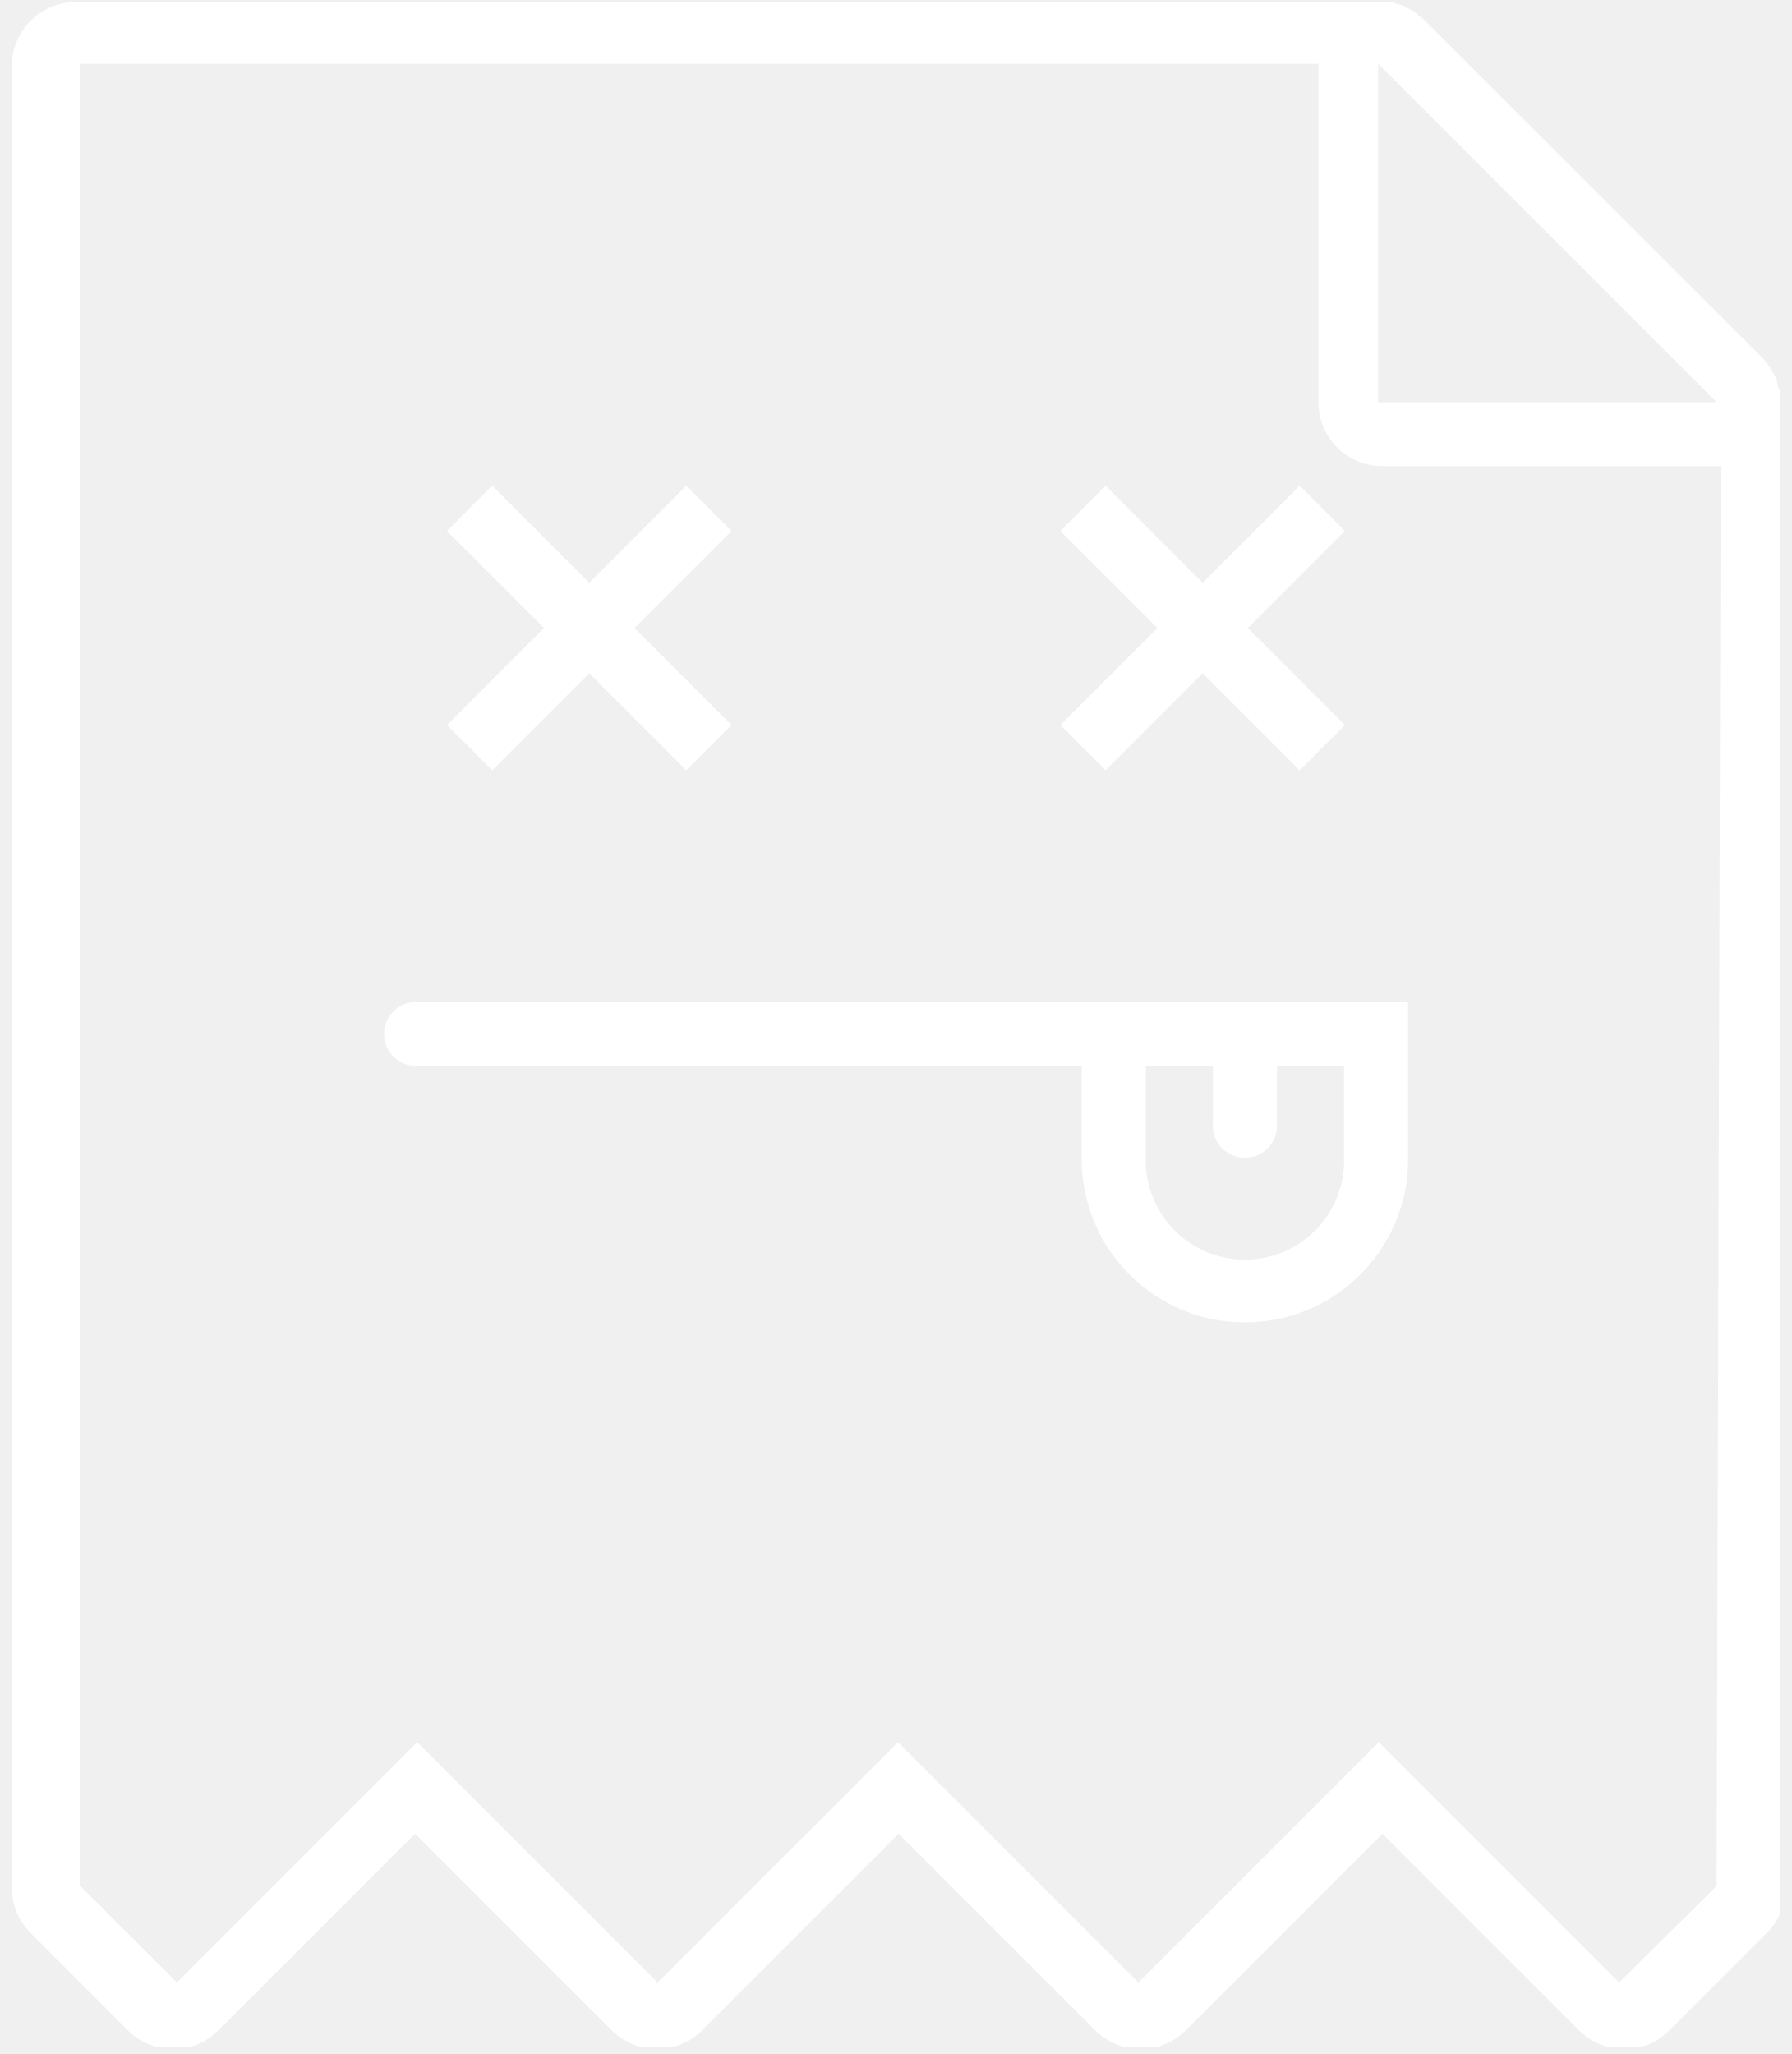
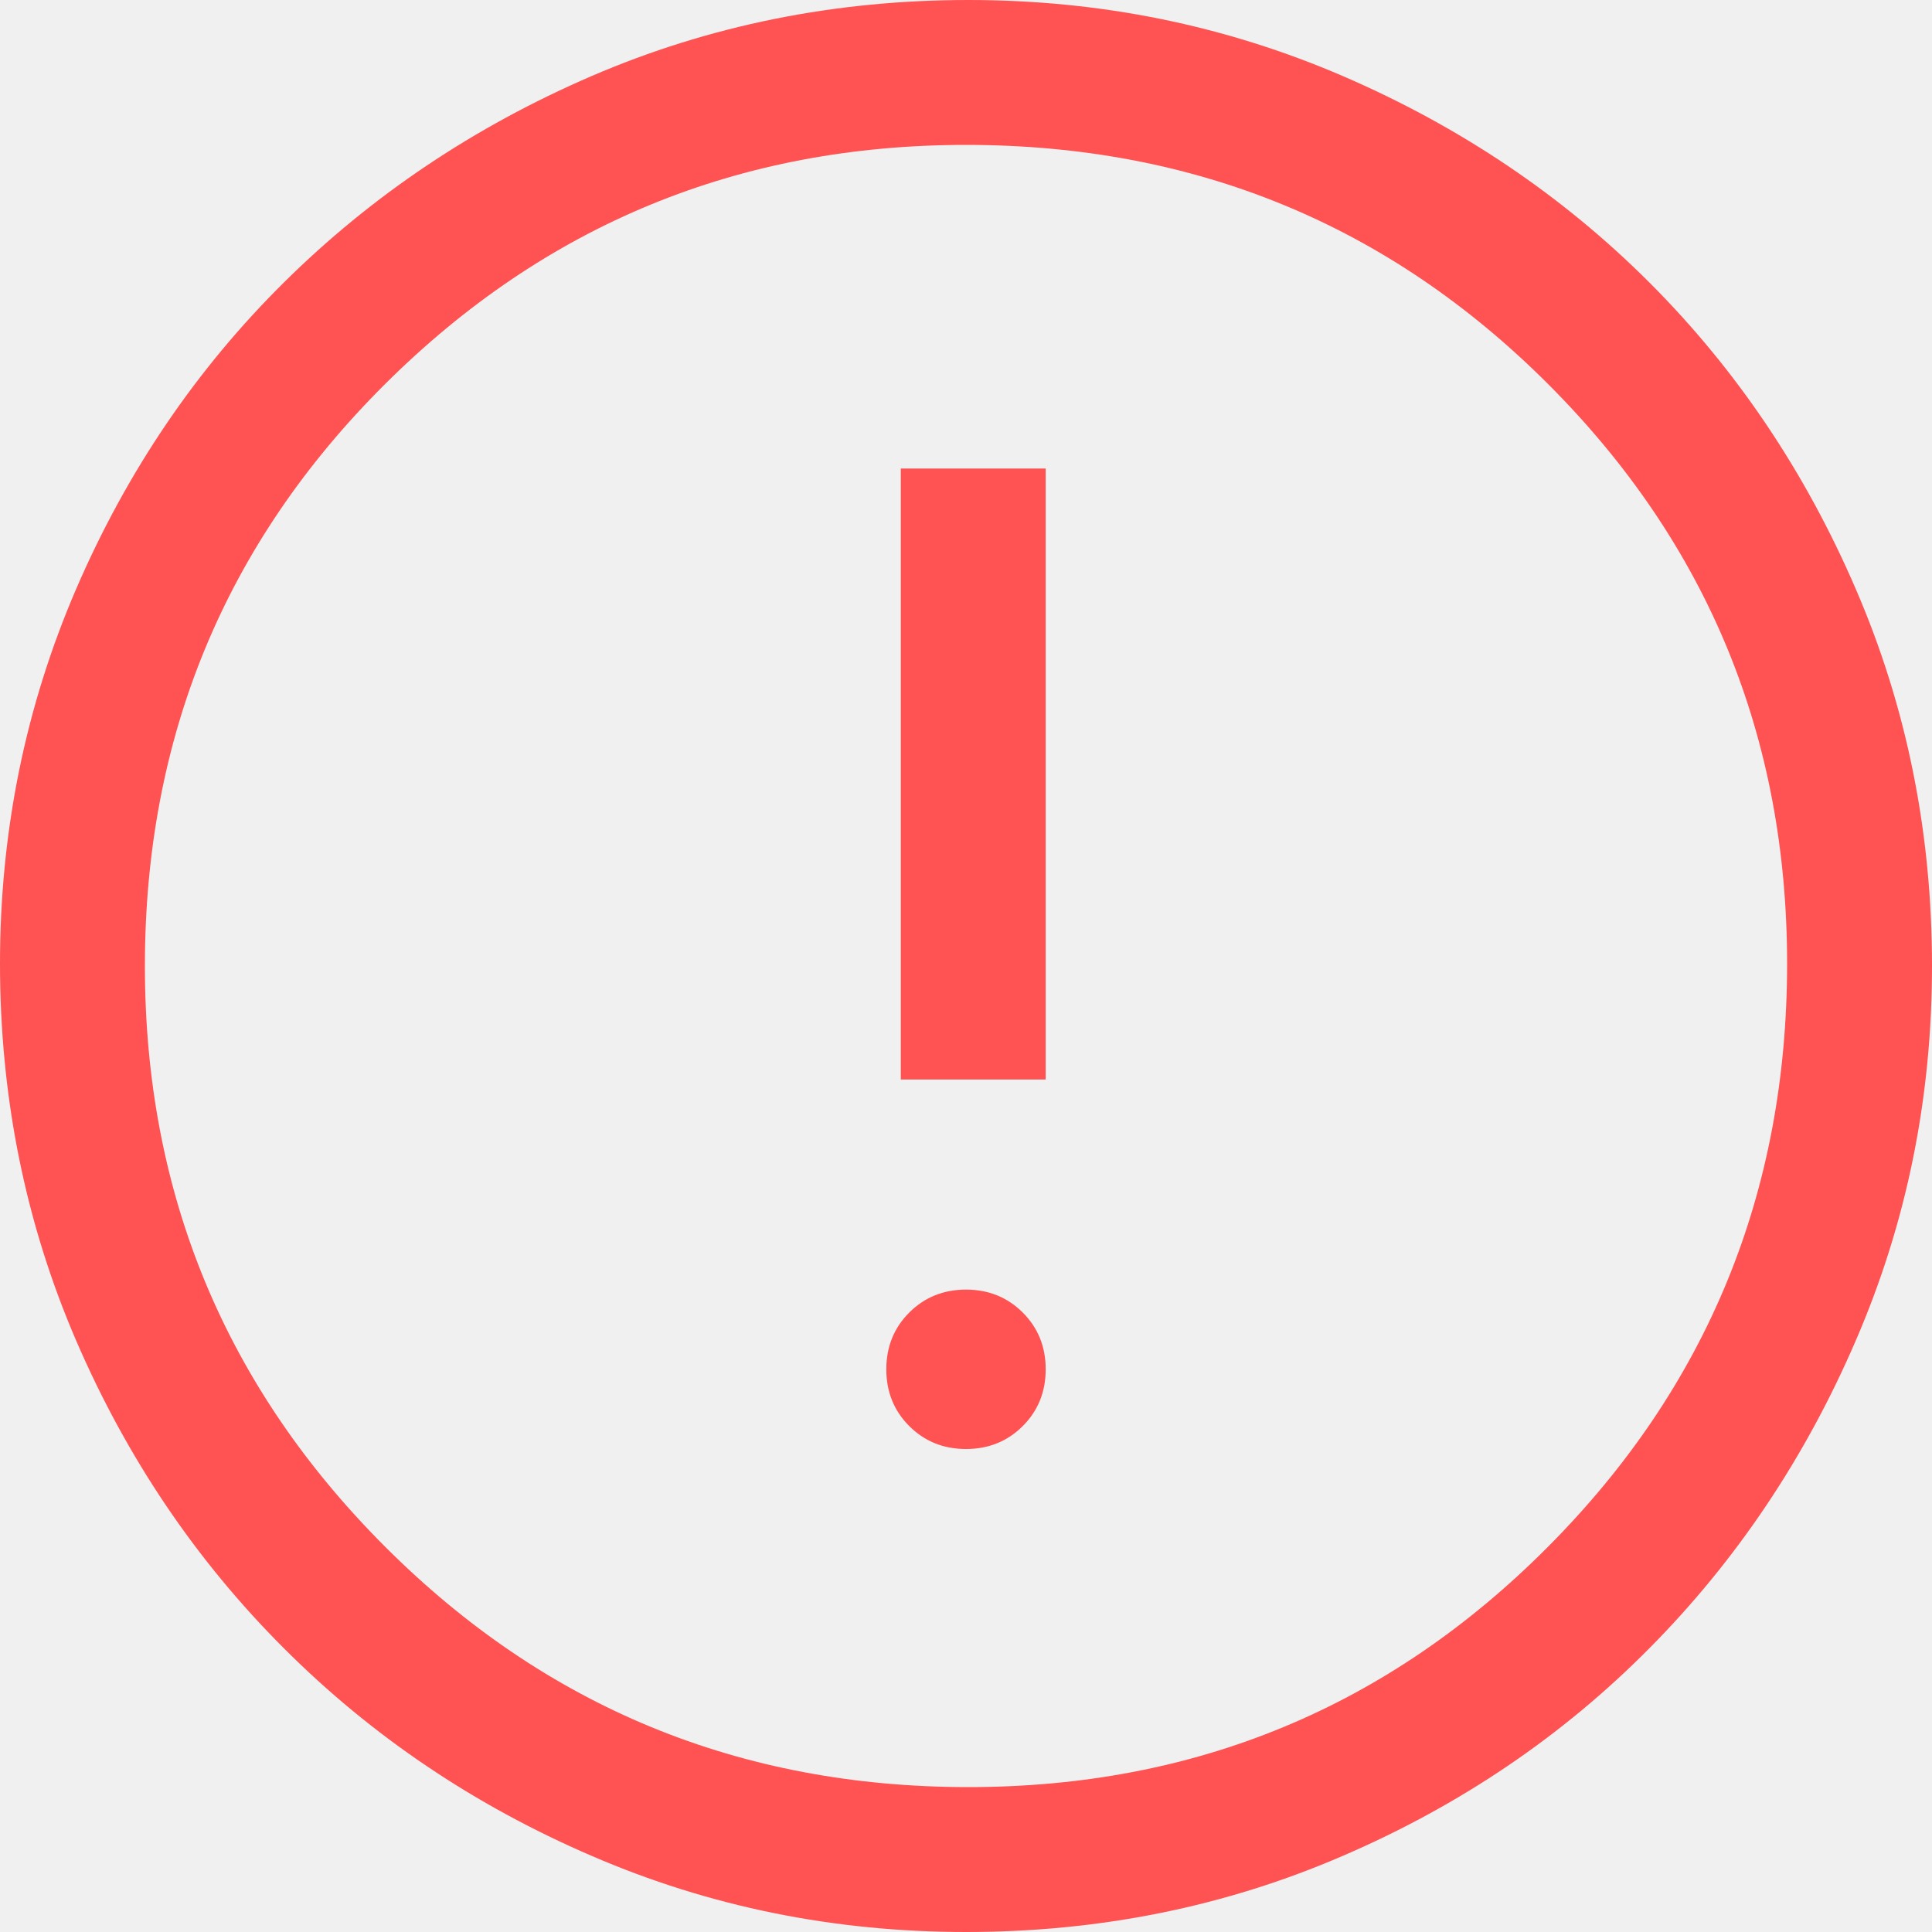
- <svg xmlns="http://www.w3.org/2000/svg" width="82" height="94" fill="none">
-   <g clip-path="url(#a)" fill="#fff">
-     <path d="M81.415 17.83a2.16 2.16 0 0 0-.07-.24c0-.1-.05-.21-.09-.31-.04-.1-.1-.17-.14-.26a1.892 1.892 0 0 0-.14-.24 2.122 2.122 0 0 0-.27-.34.804.804 0 0 0-.09-.1L65.155.89l-.11-.09-.33-.27-.22-.12c-.1 0-.19-.11-.29-.15l-.27-.08a2.288 2.288 0 0 0-.28-.09 2.45 2.45 0 0 0-.48 0h-59.7a2.93 2.93 0 0 0-2.93 2.92V86.4a2.92 2.92 0 0 0 .86 2.07l4.45 4.45a2.93 2.93 0 0 0 4.14 0l9-9 9 9a2.92 2.92 0 0 0 4.13 0l9-9 9 9a2.93 2.93 0 0 0 4.14 0l9-9 9 9a2.92 2.92 0 0 0 4.13 0l4.44-4.44a2.91 2.91 0 0 0 .87-2.08V18.5a2.782 2.782 0 0 0-.29-.67Zm-2.86.58h-15.49V2.92l15.49 15.49Zm0 67.9-4.46 4.42-11-11-11 11-11-11-11 11-11-11-11 11-4.45-4.45V2.92h56.69v15.49a2.92 2.92 0 0 0 2.92 2.92h15.49l-.19 64.98Z" />
-     <path d="m22.525 35.25 4.44-4.44 4.44 4.44 2.07-2.07-4.44-4.44 4.44-4.44-2.07-2.07-4.44 4.44-4.44-4.44-2.07 2.07 4.44 4.44-4.44 4.44 2.07 2.07ZM50.595 35.25l4.44-4.44 4.44 4.44 2.07-2.07-4.44-4.44 4.44-4.44-2.07-2.07-4.44 4.44-4.44-4.44-2.07 2.07 4.44 4.44-4.44 4.44 2.07 2.07ZM50.975 45.86h-31.94a1.46 1.46 0 1 0 0 2.92h30.47v4.54a7.47 7.47 0 0 0 14.93 0v-7.46h-13.46Zm10.53 7.46a4.54 4.54 0 0 1-9.07 0v-4.54h3.07v2.6a1.471 1.471 0 1 0 2.93 0v-2.6h3.07v4.54Z" />
-   </g>
-   <defs>
-     <clipPath id="a">
-       <path fill="#fff" transform="translate(.525)" d="M0 0h80.95v93.69H0z" />
-     </clipPath>
-   </defs>
+ <svg xmlns="http://www.w3.org/2000/svg" width="20" height="20" viewBox="0 0 20 20" fill="none">
+   <path d="M10 15C10.233 15 10.429 14.921 10.588 14.762C10.746 14.604 10.825 14.408 10.825 14.175C10.825 13.942 10.746 13.746 10.588 13.588C10.429 13.429 10.233 13.35 10 13.35C9.767 13.35 9.571 13.429 9.412 13.588C9.254 13.746 9.175 13.942 9.175 14.175C9.175 14.408 9.254 14.604 9.412 14.762C9.571 14.921 9.767 15 10 15ZM9.325 11.175H10.825V4.85H9.325V11.175ZM10 20C8.633 20 7.342 19.738 6.125 19.212C4.908 18.688 3.846 17.971 2.938 17.062C2.029 16.154 1.312 15.092 0.787 13.875C0.263 12.658 0 11.358 0 9.975C0 8.608 0.263 7.317 0.787 6.1C1.312 4.883 2.029 3.825 2.938 2.925C3.846 2.025 4.908 1.312 6.125 0.787C7.342 0.263 8.642 0 10.025 0C11.392 0 12.683 0.263 13.9 0.787C15.117 1.312 16.175 2.025 17.075 2.925C17.975 3.825 18.688 4.883 19.212 6.1C19.738 7.317 20 8.617 20 10C20 11.367 19.738 12.658 19.212 13.875C18.688 15.092 17.975 16.154 17.075 17.062C16.175 17.971 15.117 18.688 13.9 19.212C12.683 19.738 11.383 20 10 20ZM10.025 18.5C12.375 18.5 14.375 17.671 16.025 16.012C17.675 14.354 18.5 12.342 18.5 9.975C18.5 7.625 17.675 5.625 16.025 3.975C14.375 2.325 12.367 1.5 10 1.5C7.65 1.5 5.646 2.325 3.987 3.975C2.329 5.625 1.5 7.633 1.5 10C1.5 12.35 2.329 14.354 3.987 16.012C5.646 17.671 7.658 18.5 10.025 18.5Z" fill="#FF5252" />
</svg>
